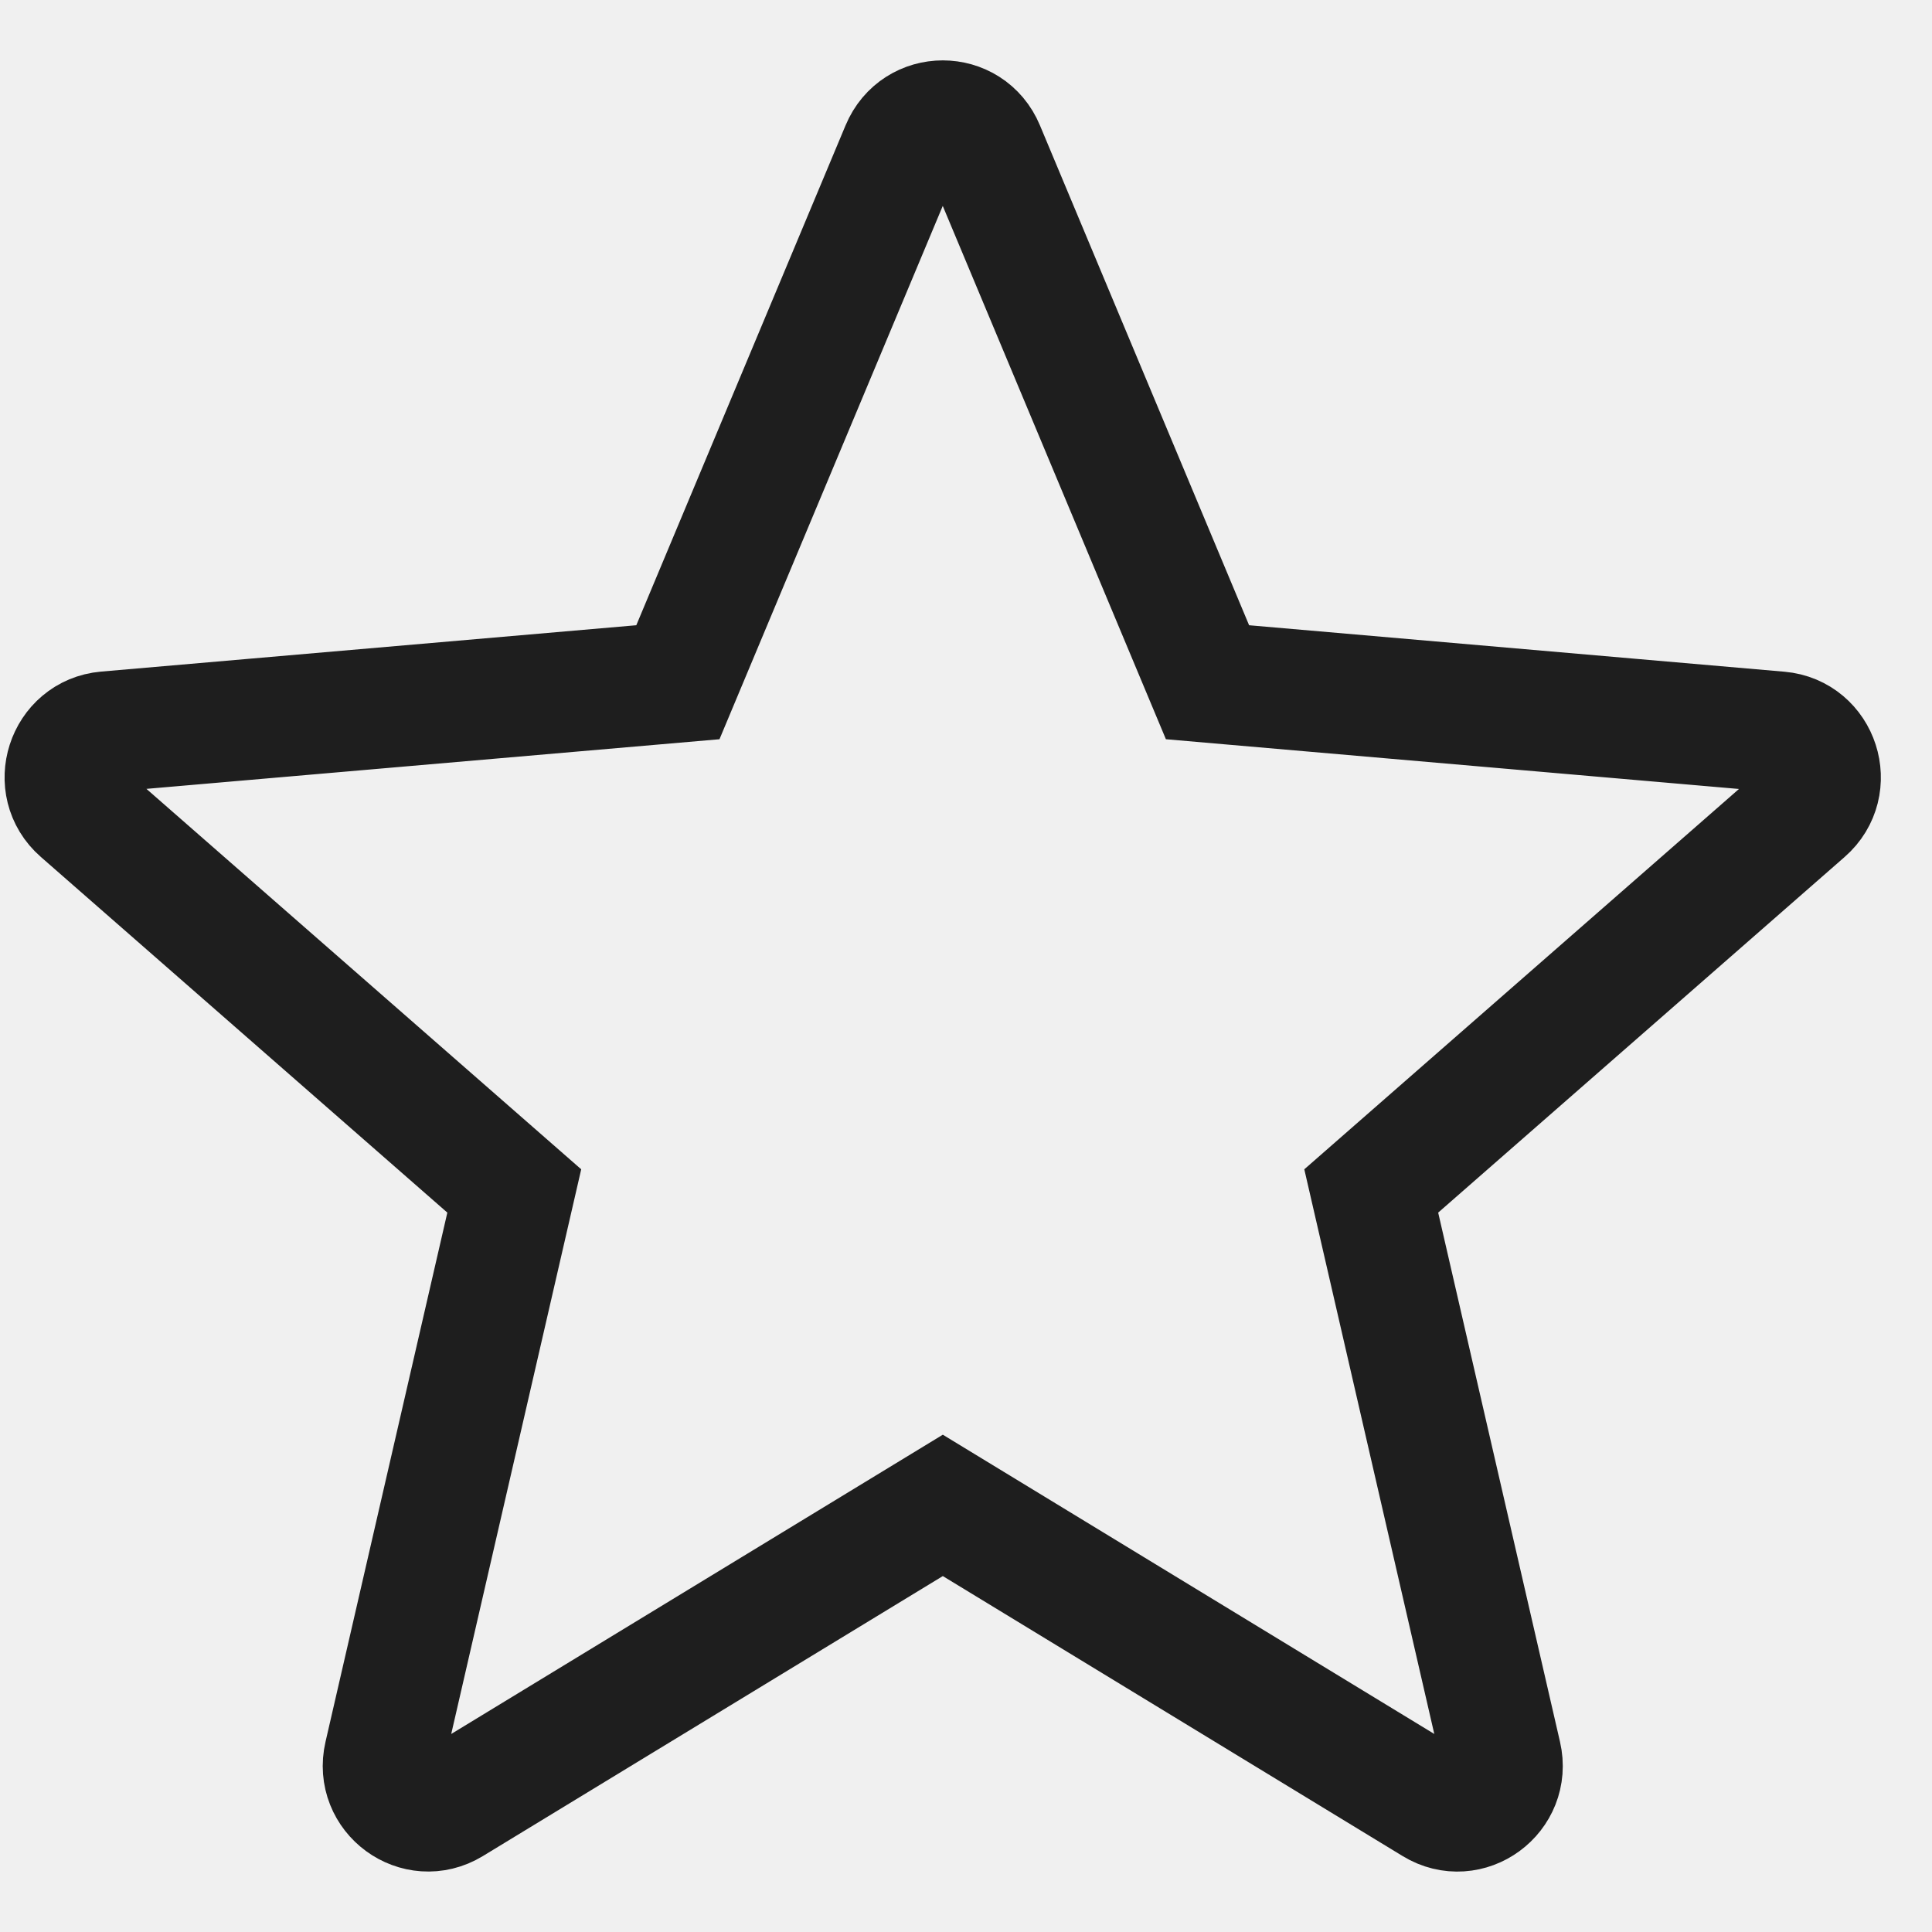
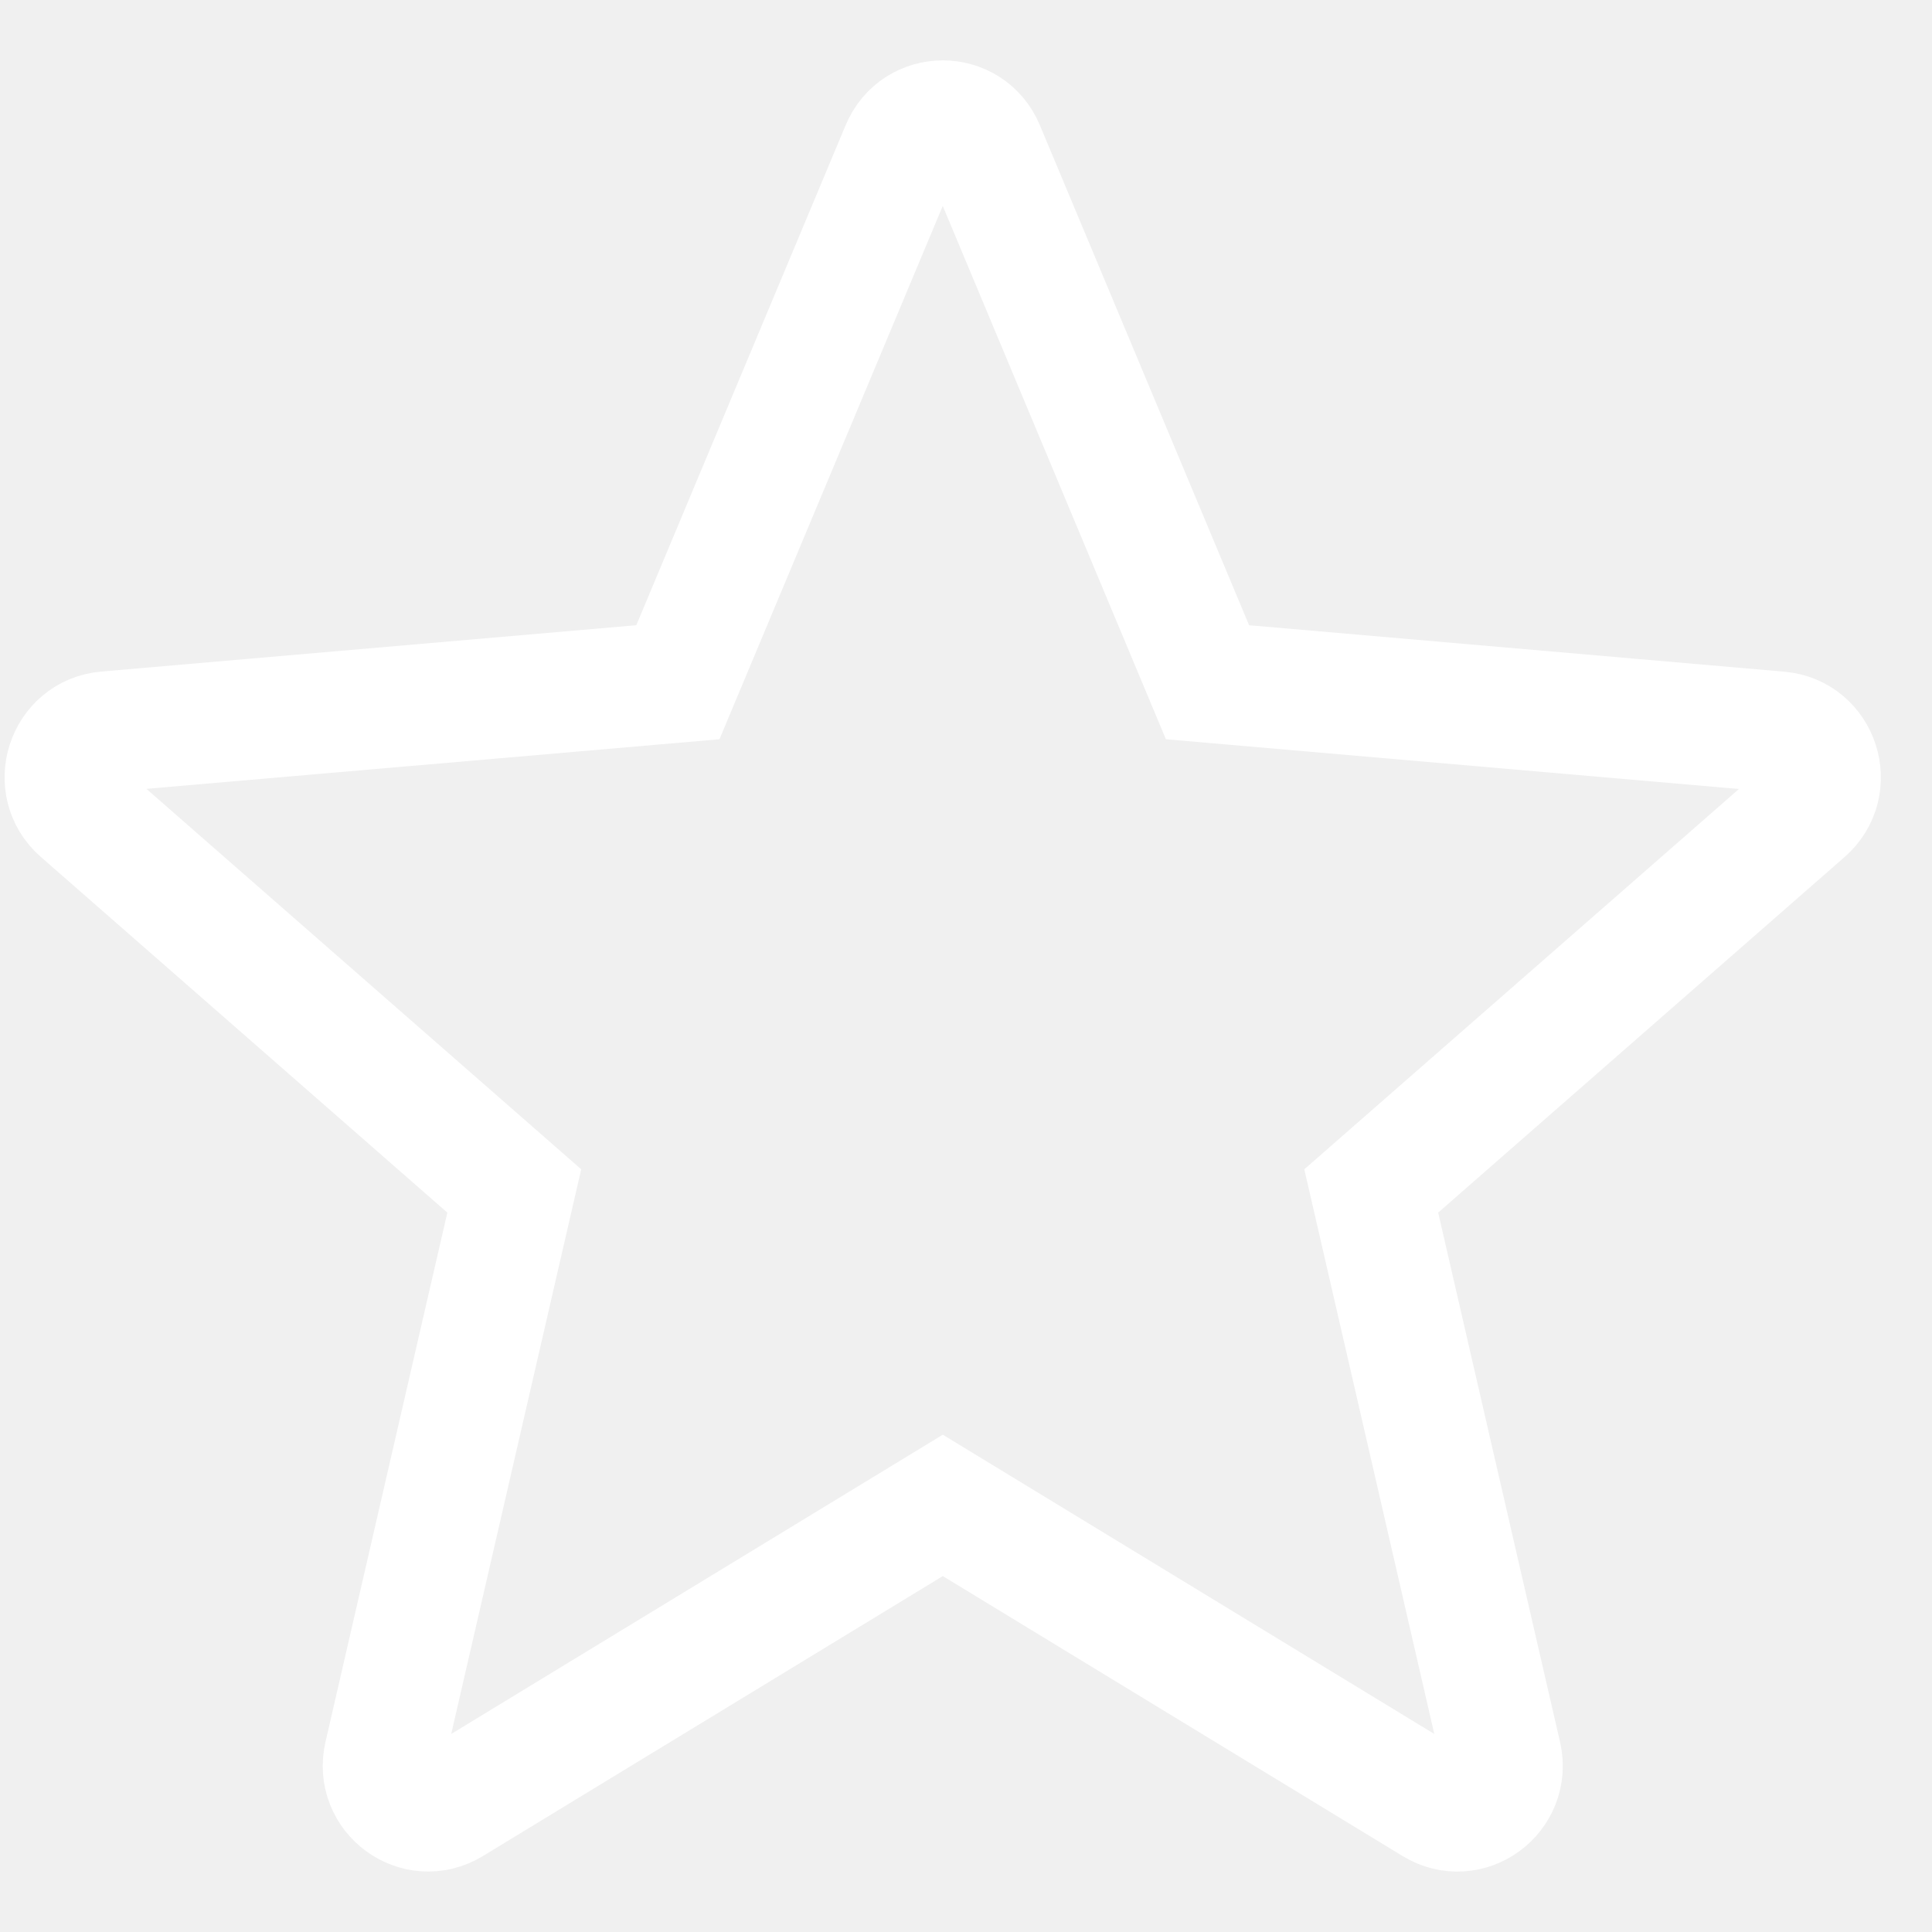
<svg xmlns="http://www.w3.org/2000/svg" width="16" height="16" viewBox="0 0 16 16" fill="none">
-   <path d="M8.151 1.231L10 5.65L14.735 6.061C15.063 6.09 15.197 6.503 14.947 6.721L11.356 9.863L12.432 14.537C12.507 14.861 12.159 15.117 11.876 14.944L7.808 12.467L3.739 14.944C3.456 15.116 3.108 14.861 3.183 14.537L4.259 9.863L0.667 6.72C0.418 6.503 0.551 6.089 0.88 6.06L5.614 5.65L7.464 1.231C7.592 0.923 8.023 0.923 8.151 1.231Z" stroke="#1e1e1e" />
+   <path d="M8.151 1.231L10 5.65L14.735 6.061C15.063 6.09 15.197 6.503 14.947 6.721L11.356 9.863L12.432 14.537C12.507 14.861 12.159 15.117 11.876 14.944L7.808 12.467L3.739 14.944C3.456 15.116 3.108 14.861 3.183 14.537L4.259 9.863L0.667 6.72C0.418 6.503 0.551 6.089 0.88 6.06L5.614 5.65L7.464 1.231C7.592 0.923 8.023 0.923 8.151 1.231Z" stroke="#ffffff" />
</svg>
